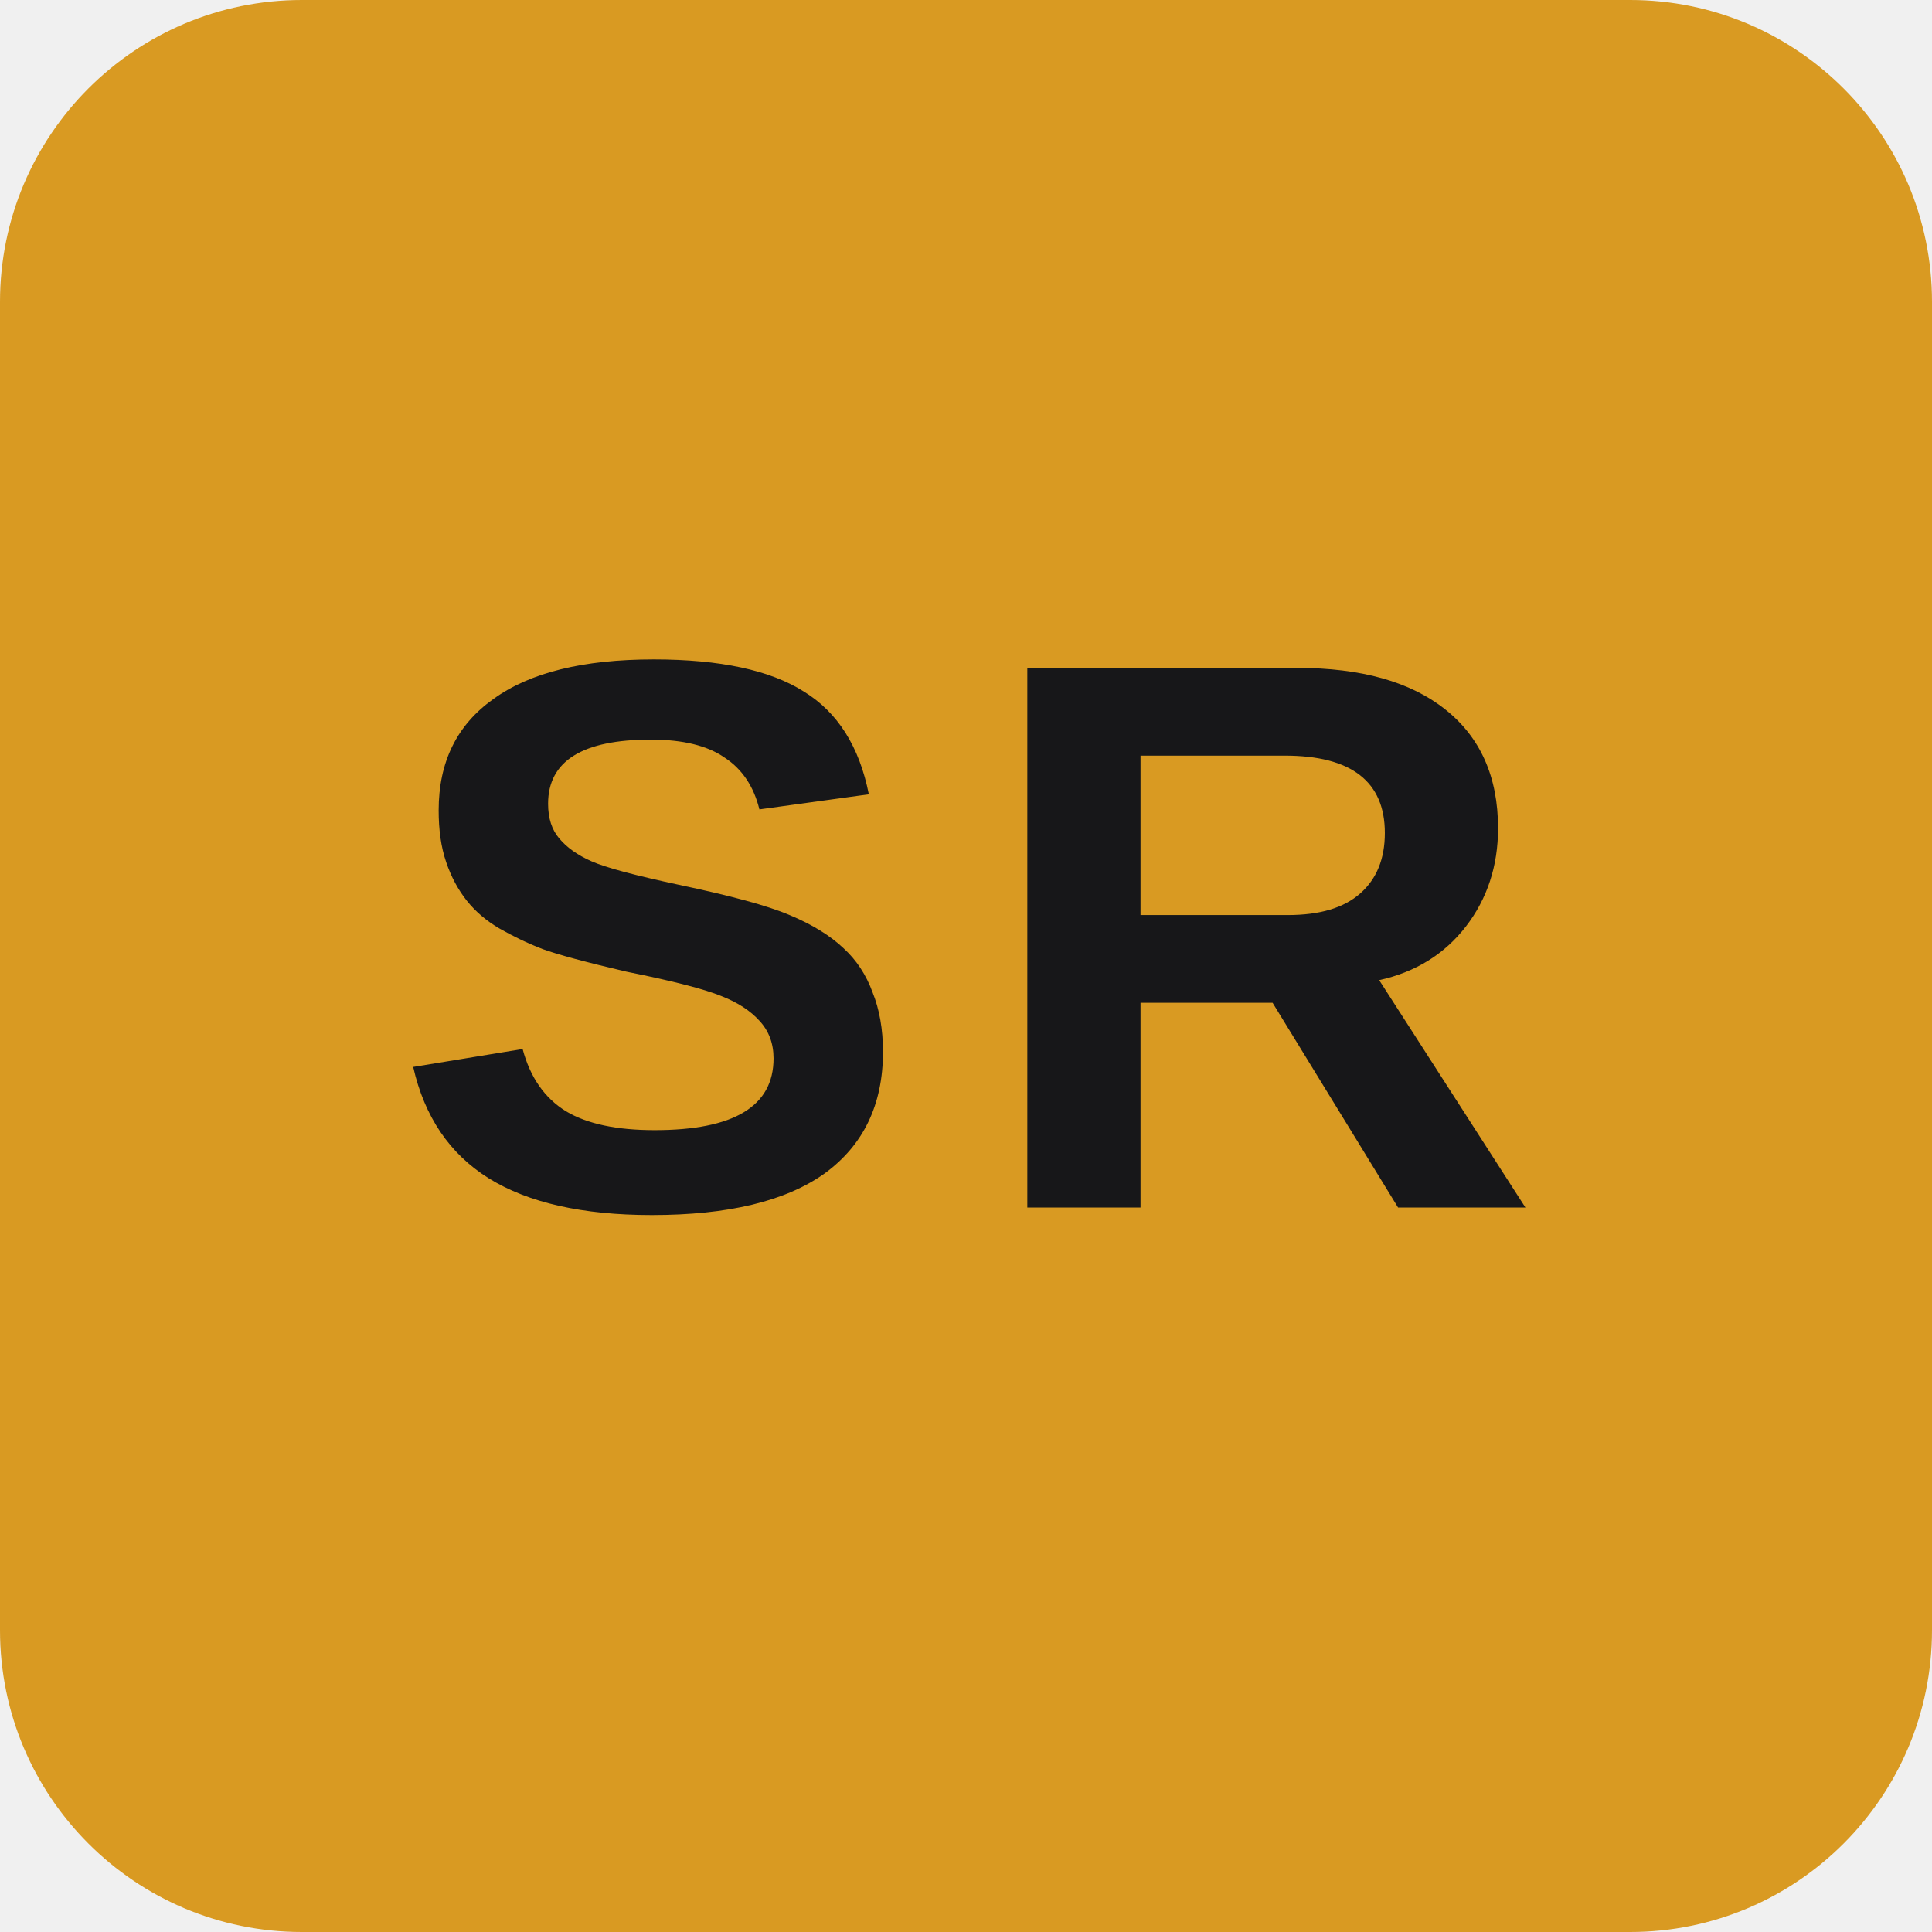
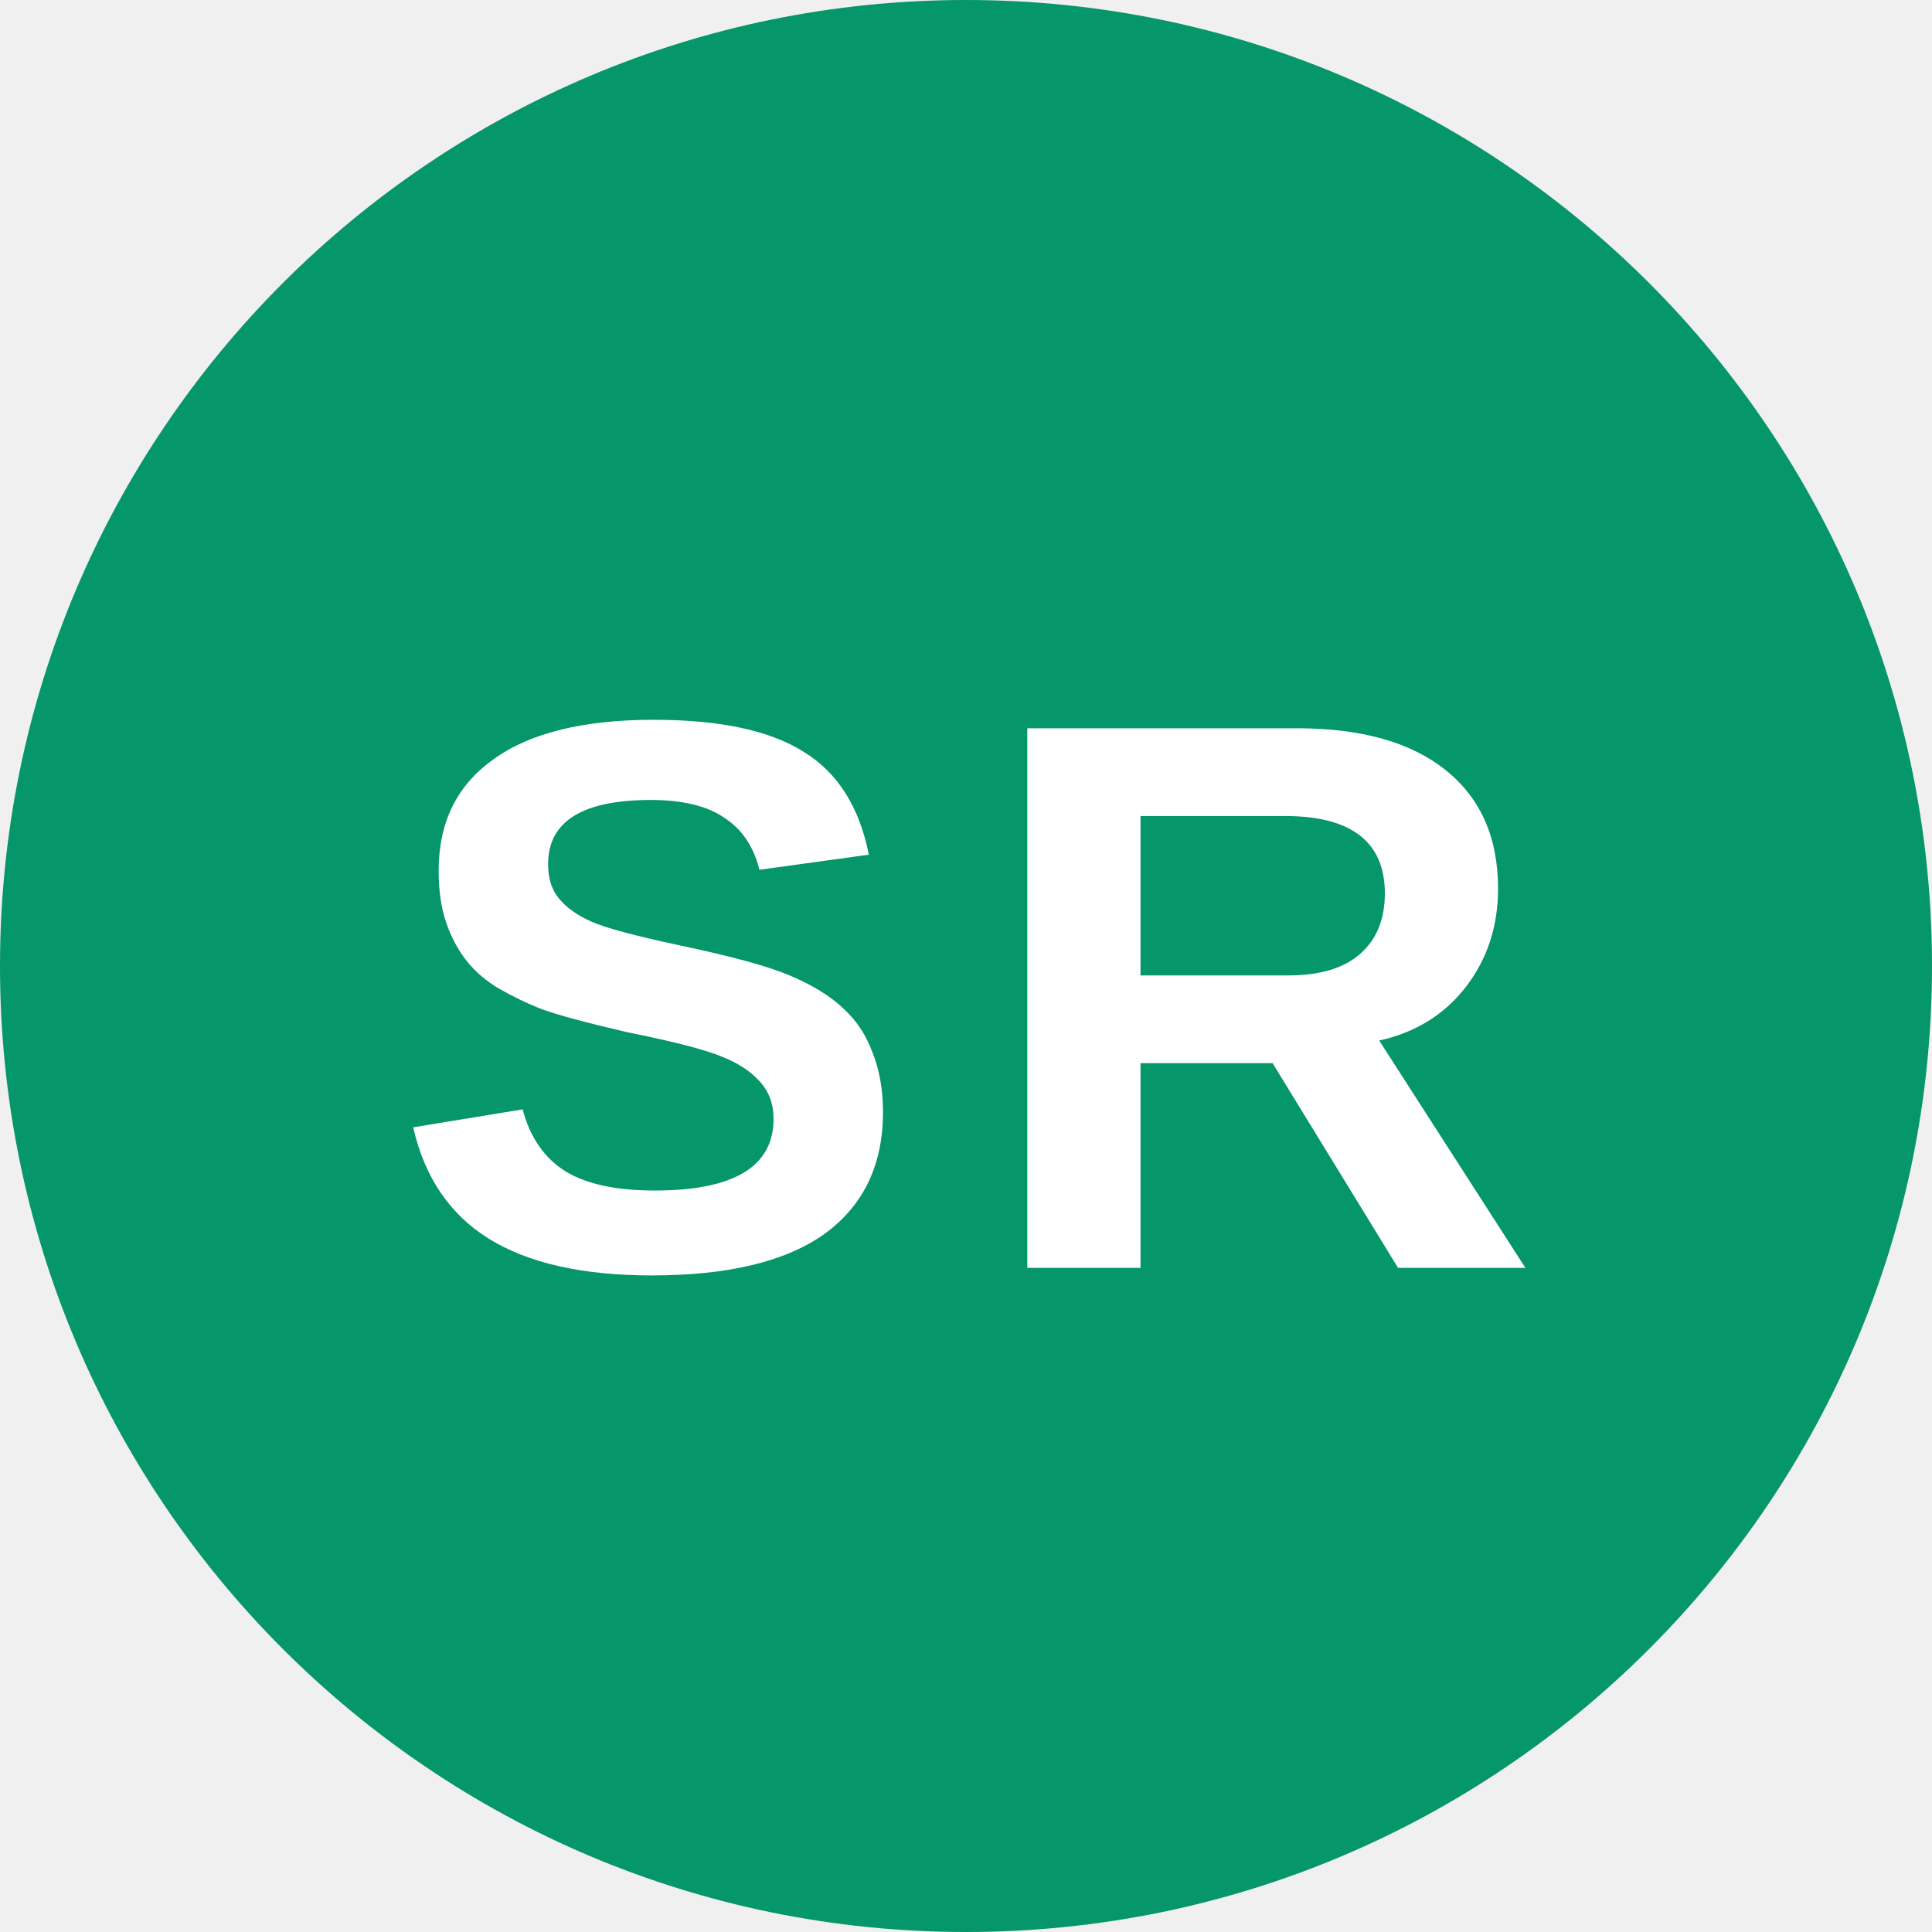
<svg xmlns="http://www.w3.org/2000/svg" width="32" height="32" viewBox="0 0 32 32" fill="none">
-   <rect width="32" height="32" rx="5" fill="#D99A22" />
-   <text x="16" y="20" text-anchor="middle" font-family="Arial, sans-serif" font-size="13" font-weight="700" letter-spacing="1" fill="#171719">SR</text>
+   <circle cx="16" cy="16" r="16" fill="#059669" />
+   <text x="16" y="21" text-anchor="middle" font-family="Arial, sans-serif" font-size="13" font-weight="700" letter-spacing="1" fill="#FFFFFF">SR</text>
</svg>
